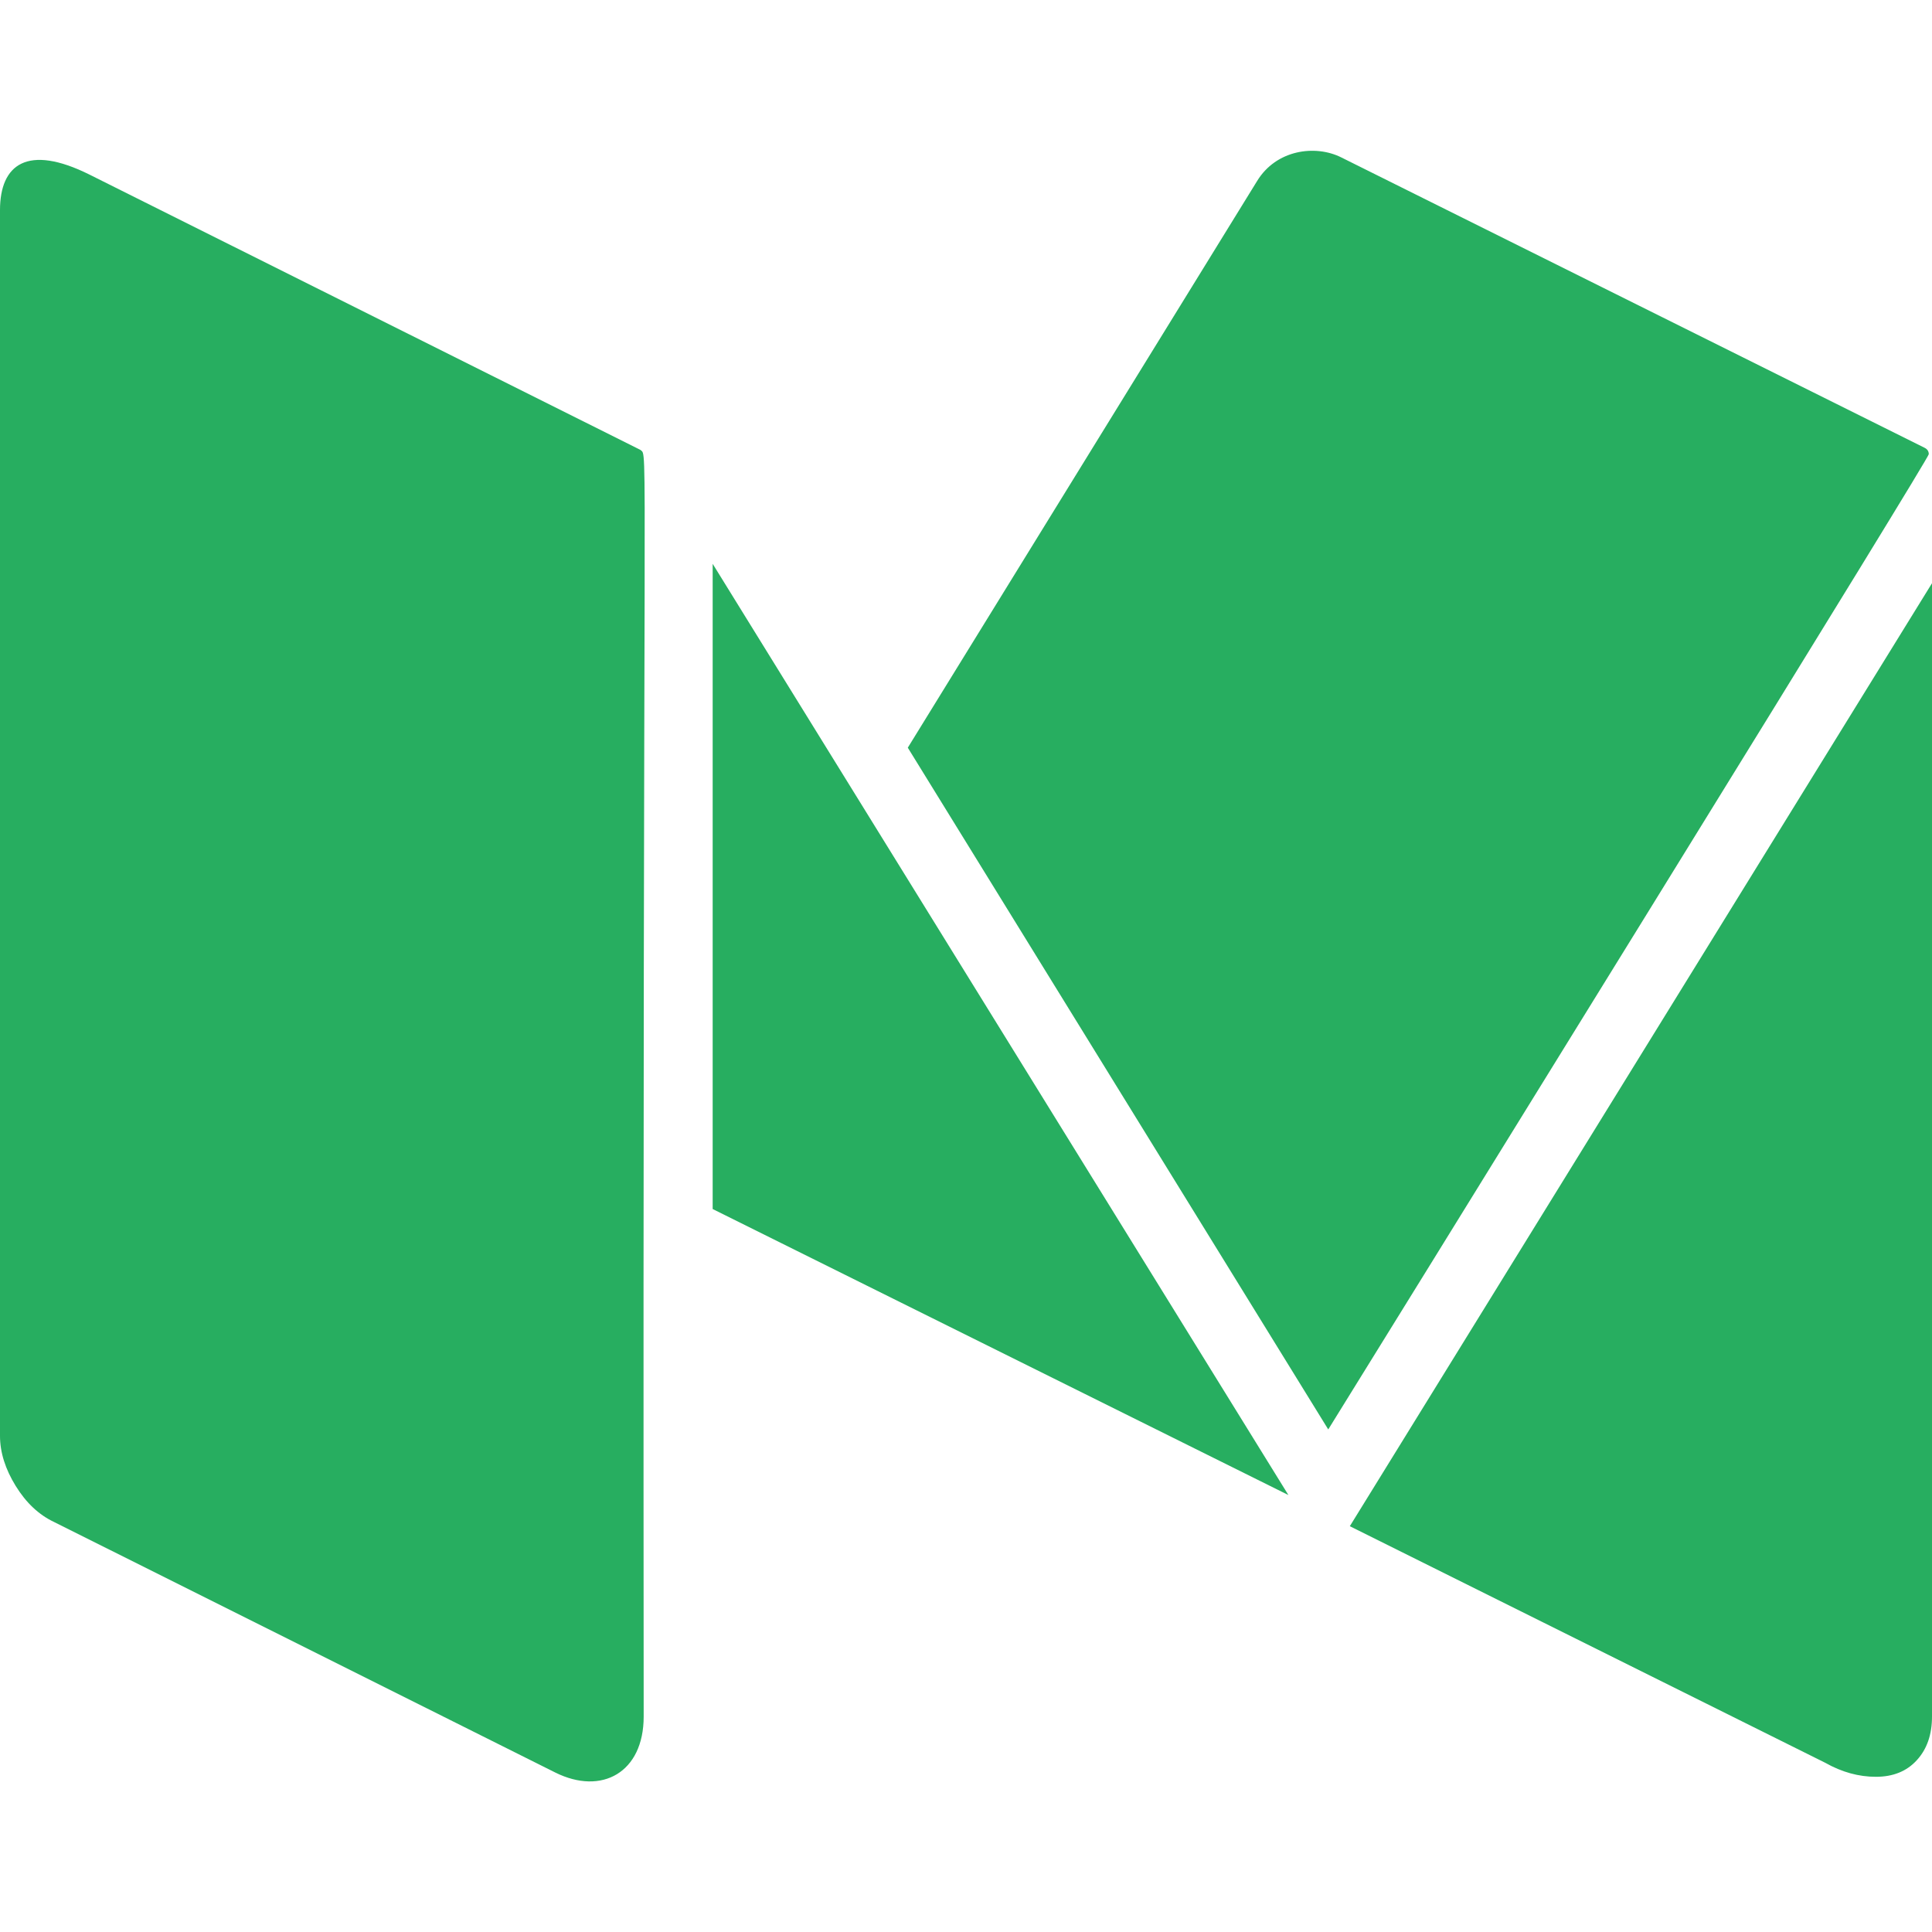
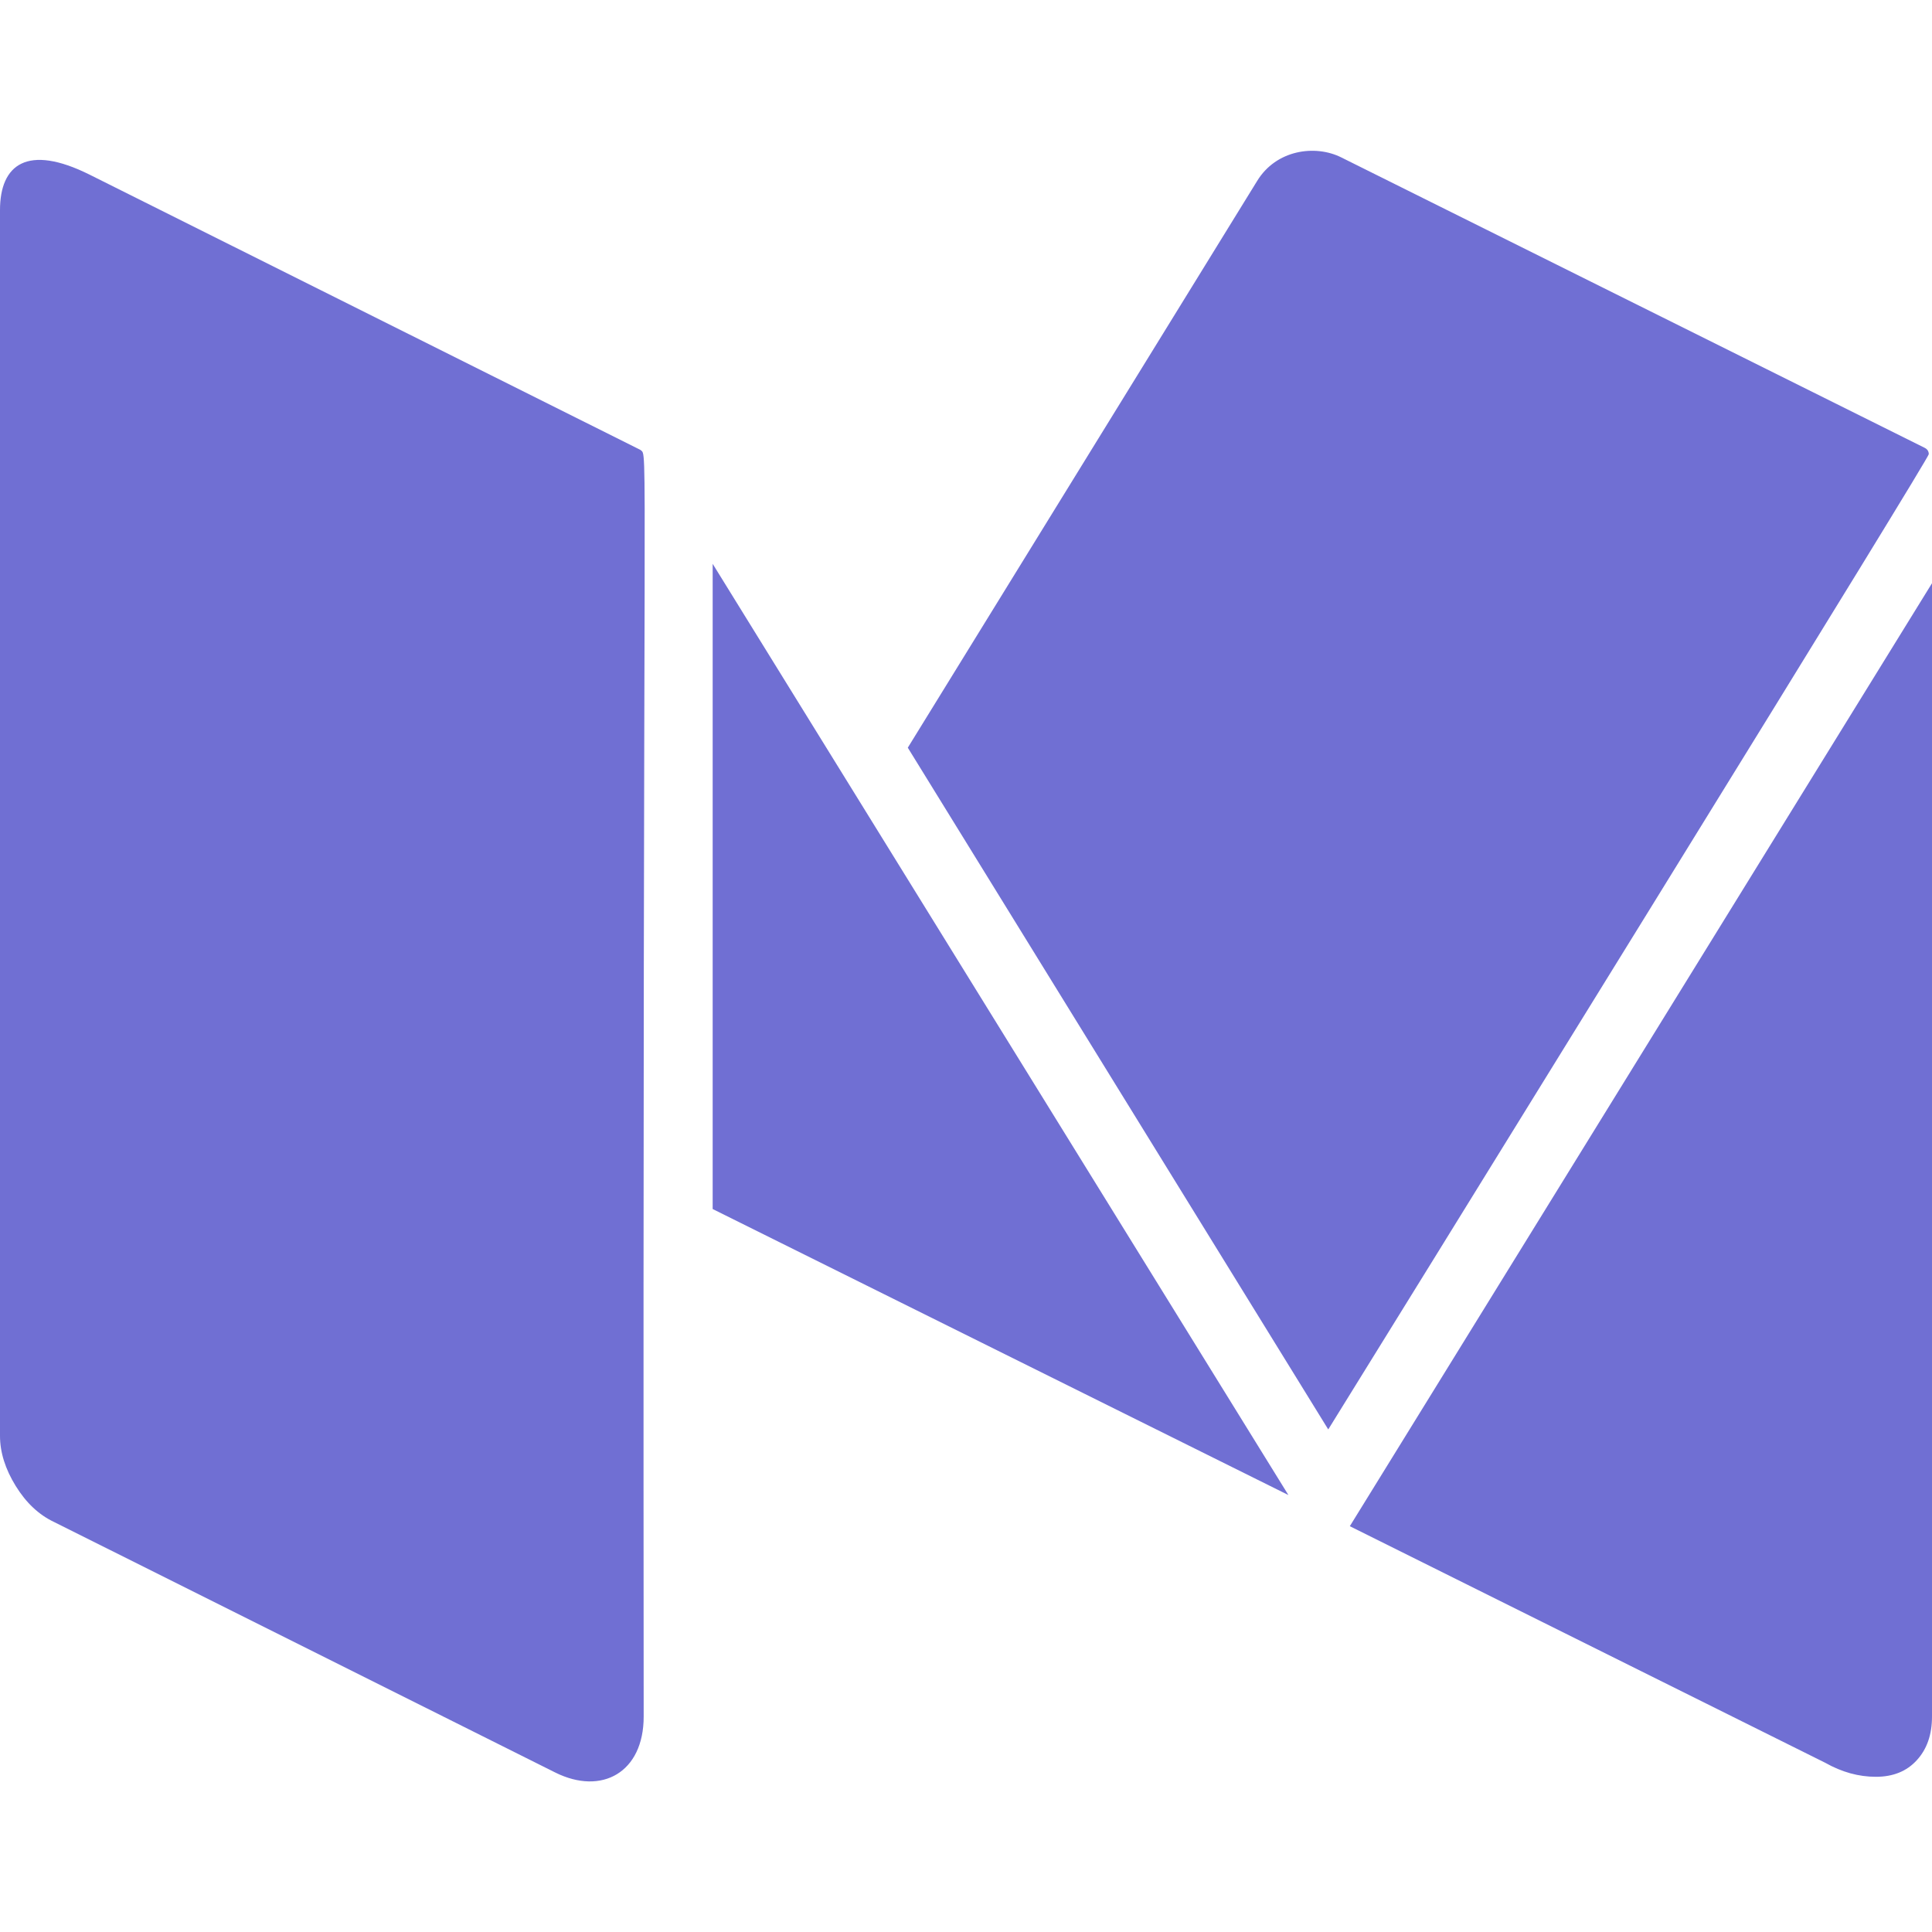
<svg xmlns="http://www.w3.org/2000/svg" id="Bold" enable-background="new 0 0 24 24" height="512" viewBox="0 0 24 24" width="512">
-   <path fill="#27ae60" d="m7.996 21.324c0 .695-.521.982-1.098.695l-6.228-3.113c-.188-.089-.346-.238-.475-.447s-.195-.417-.195-.622v-15.227c0-.568.341-.825 1.112-.441l6.844 3.42c.099.099.026-.581.04 15.735zm.857-14.32 7.152 11.568-7.152-3.553zm15.147.241v14.079c0 .223-.062.403-.188.541-.125.138-.295.207-.509.207s-.424-.058-.629-.174l-5.906-2.939zm-.04-1.603c0 .027-1.145 1.895-3.435 5.603s-3.632 5.88-4.025 6.512l-5.223-8.469 4.339-7.039c.236-.388.72-.456 1.045-.294l7.246 3.607c.035.017.053.044.053.08z" />
+   <path fill="#706fd3" d="m7.996 21.324c0 .695-.521.982-1.098.695l-6.228-3.113c-.188-.089-.346-.238-.475-.447s-.195-.417-.195-.622v-15.227c0-.568.341-.825 1.112-.441l6.844 3.42c.099.099.026-.581.04 15.735zm.857-14.32 7.152 11.568-7.152-3.553zm15.147.241v14.079c0 .223-.062.403-.188.541-.125.138-.295.207-.509.207s-.424-.058-.629-.174l-5.906-2.939zm-.04-1.603c0 .027-1.145 1.895-3.435 5.603s-3.632 5.88-4.025 6.512l-5.223-8.469 4.339-7.039c.236-.388.72-.456 1.045-.294l7.246 3.607c.035.017.053.044.053.08z" />
</svg>
